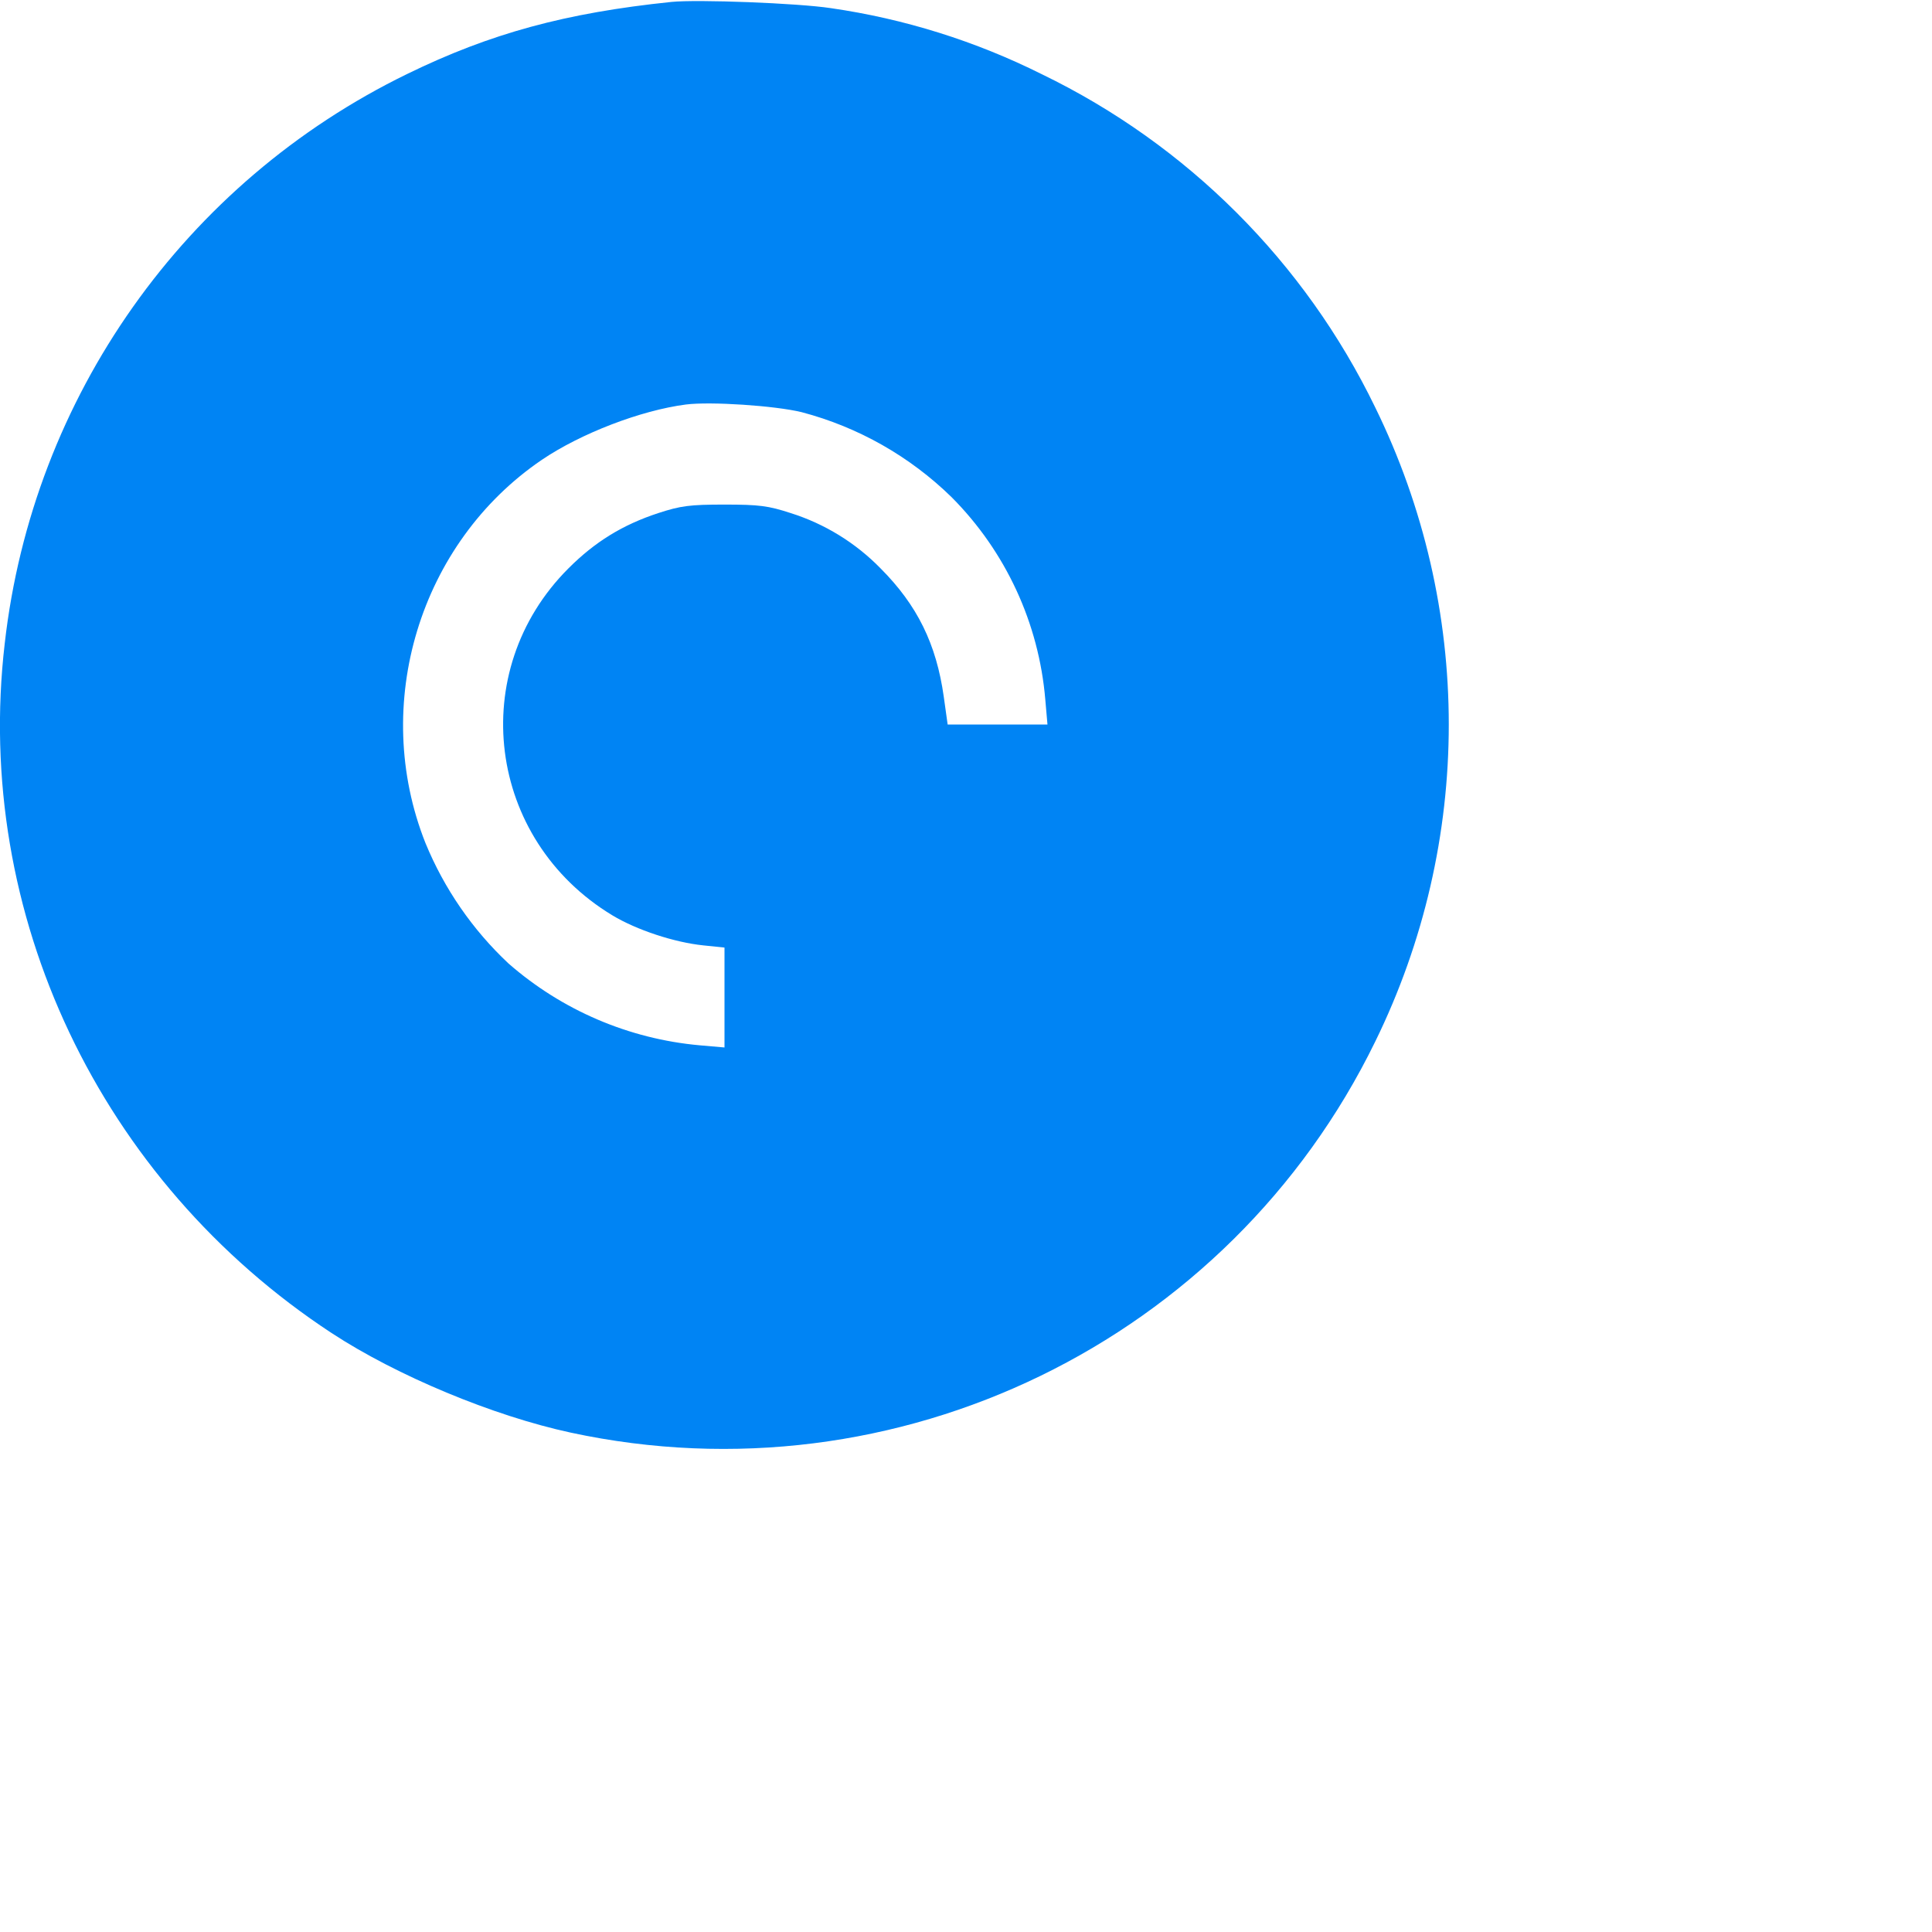
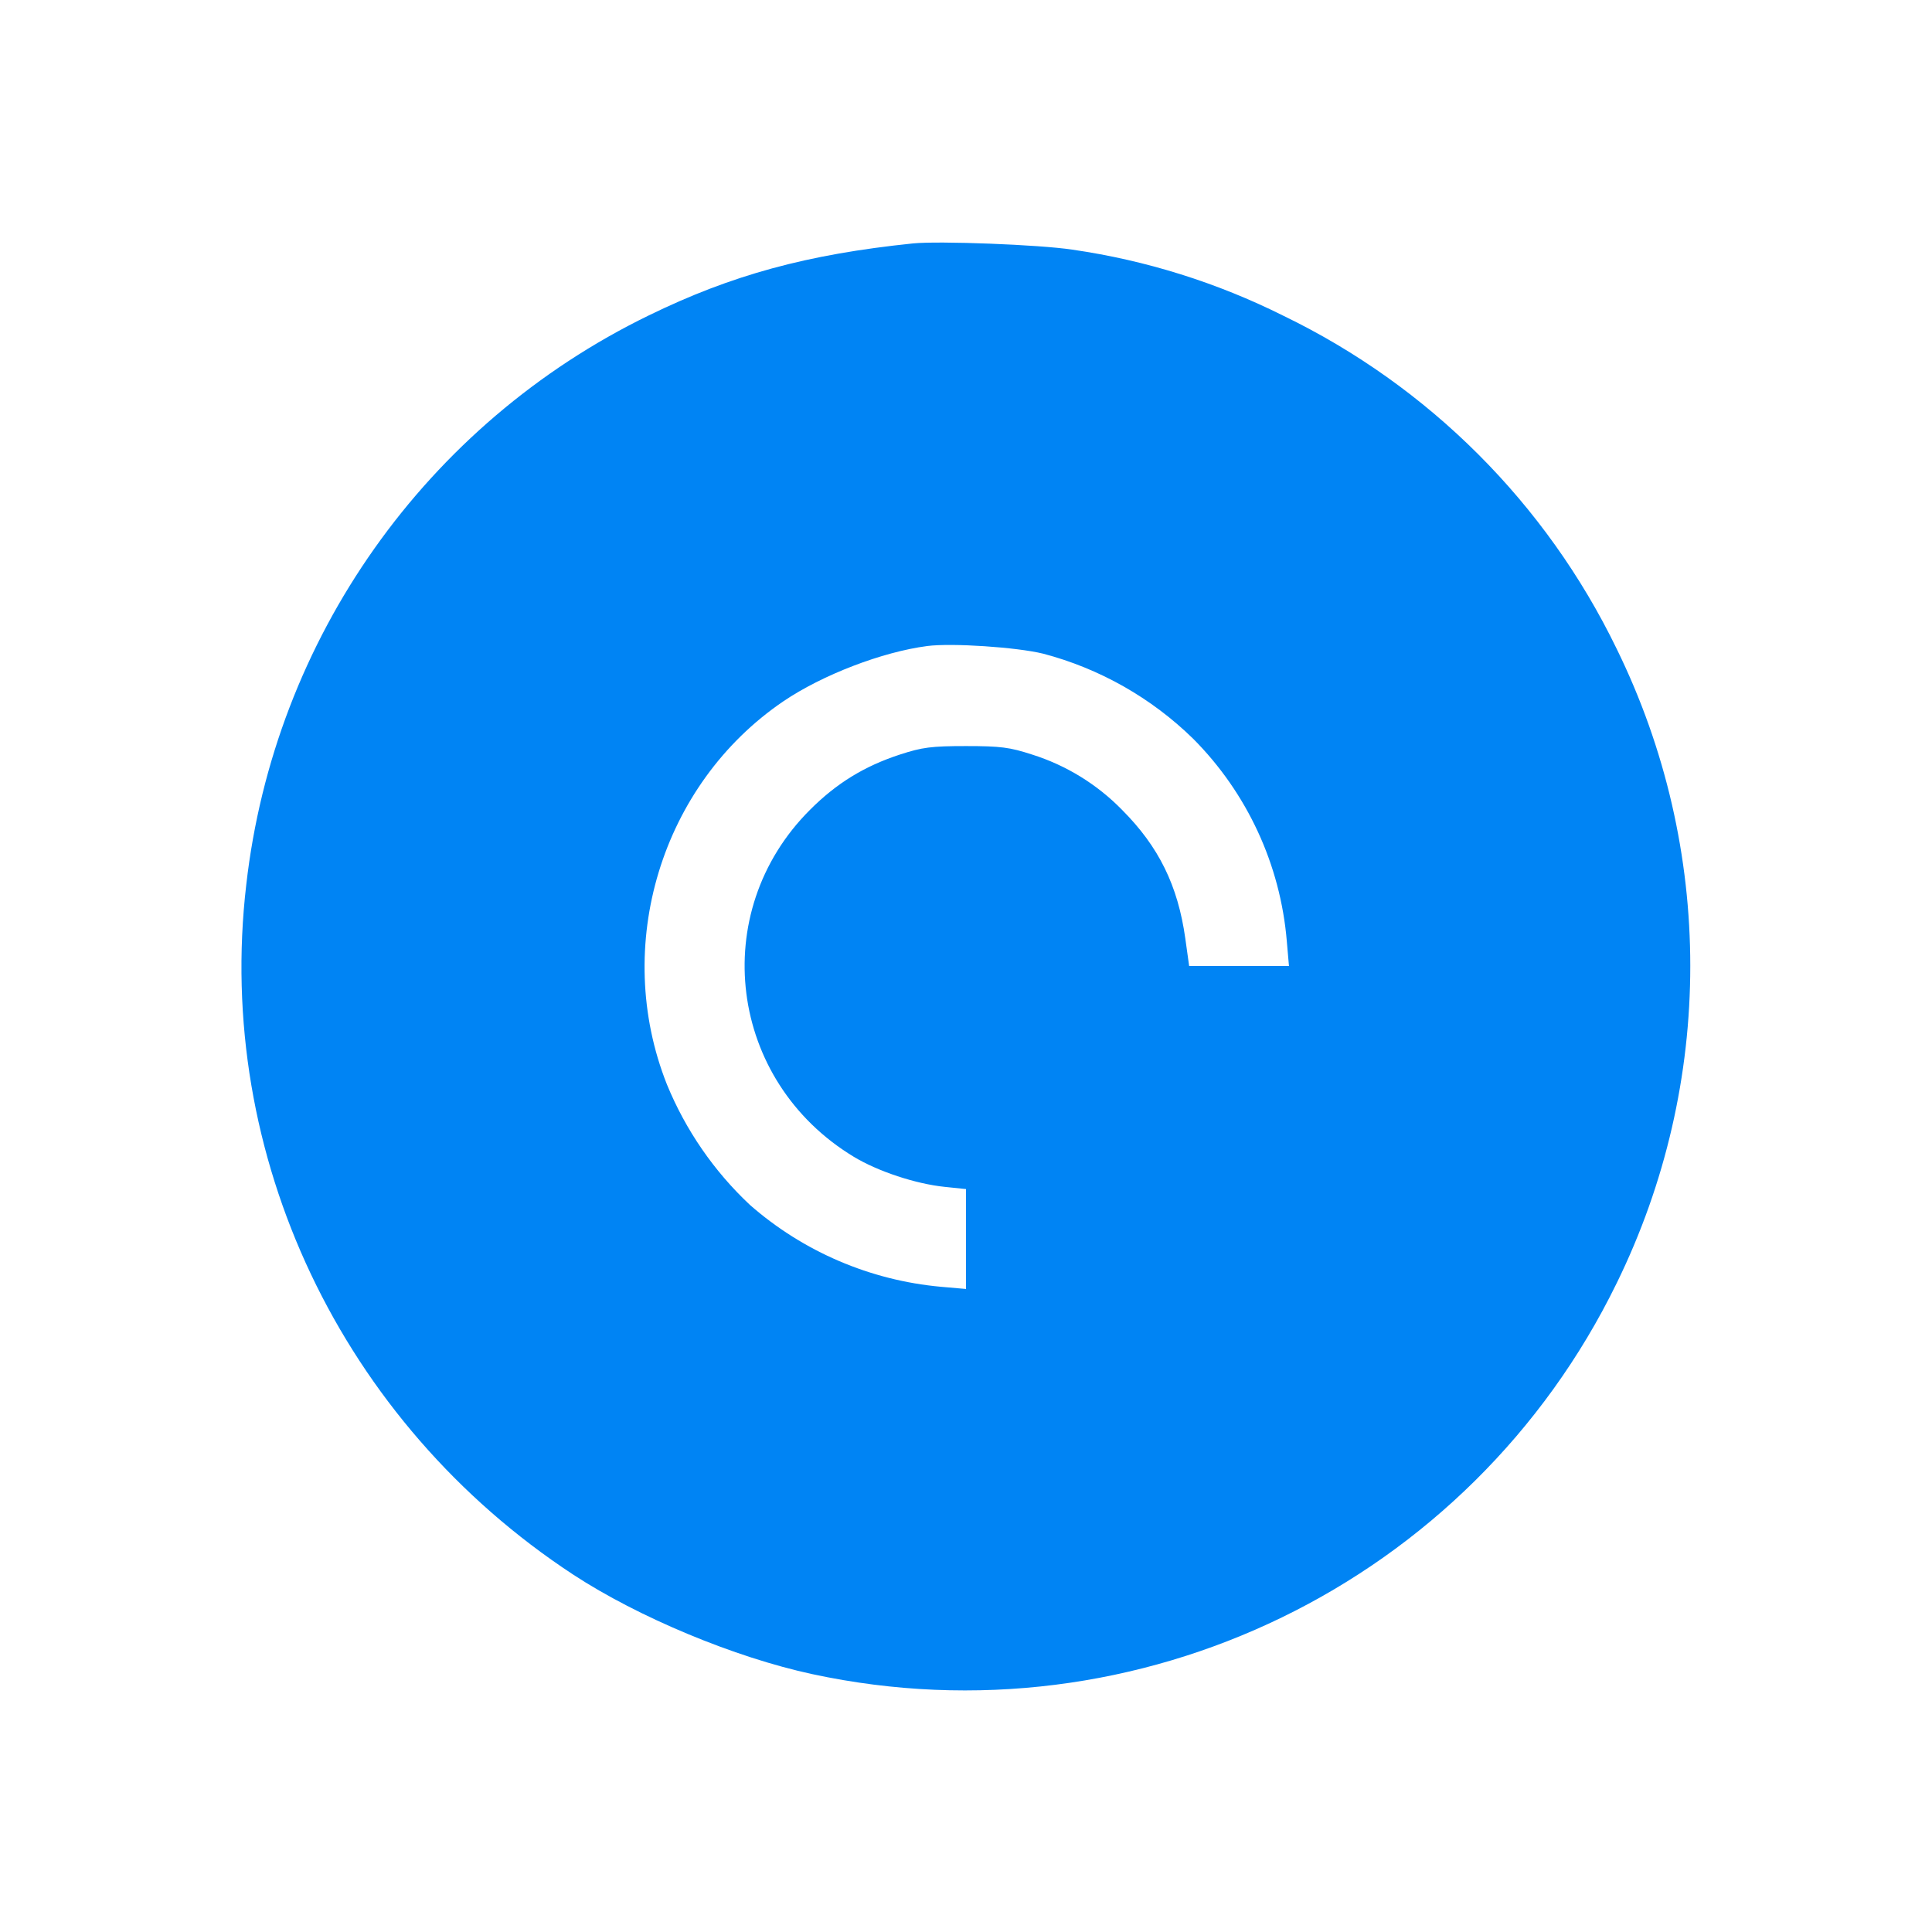
<svg xmlns="http://www.w3.org/2000/svg" width="24" height="24" fill="none">
-   <path d="M8.34.024C7.026.16 6.091.415 5.06.918A8.993 8.993 0 0 0 .059 7.992c-.393 3.36 1.18 6.677 4.061 8.568.809.53 2.006 1.029 2.972 1.237a9.01 9.01 0 0 0 9.991-4.857 8.947 8.947 0 0 0 0-7.88A8.921 8.921 0 0 0 12.944.923 8.623 8.623 0 0 0 10.32.101C9.911.039 8.662-.009 8.34.024M9.958 5.12a4.192 4.192 0 0 1 1.864 1.057 4.042 4.042 0 0 1 1.163 2.513l.027.31h-1.24l-.048-.344c-.092-.655-.329-1.138-.785-1.595a2.692 2.692 0 0 0-1.119-.688c-.276-.09-.389-.105-.82-.105-.431 0-.544.015-.82.105-.444.145-.79.358-1.119.688-1.276 1.275-1.011 3.368.545 4.309.301.182.771.337 1.132.374l.262.027v1.241l-.31-.027a4.173 4.173 0 0 1-2.374-1.017 4.278 4.278 0 0 1-1.031-1.496c-.683-1.72-.072-3.728 1.446-4.76.486-.329 1.228-.614 1.789-.687.304-.039 1.106.014 1.438.095" fill="#0084F4" fill-rule="evenodd" />
+   <path d="M11.34 3.024c-1.314.136-2.249.391-3.28.894a8.993 8.993 0 0 0-5.001 7.074c-.393 3.36 1.18 6.677 4.061 8.568.809.53 2.006 1.029 2.972 1.237a9.01 9.01 0 0 0 9.991-4.857 8.947 8.947 0 0 0 0-7.88 8.921 8.921 0 0 0-4.139-4.137 8.623 8.623 0 0 0-2.624-.822c-.409-.062-1.658-.11-1.98-.077m1.618 5.096a4.192 4.192 0 0 1 1.864 1.057 4.042 4.042 0 0 1 1.163 2.513l.027.31h-1.24l-.048-.344c-.092-.655-.329-1.138-.785-1.595a2.692 2.692 0 0 0-1.119-.688c-.276-.09-.389-.105-.82-.105-.431 0-.544.015-.82.105-.444.145-.79.358-1.119.688-1.276 1.275-1.011 3.368.545 4.309.301.182.771.337 1.132.374l.262.027v1.241l-.31-.027a4.173 4.173 0 0 1-2.374-1.017 4.278 4.278 0 0 1-1.031-1.496c-.683-1.72-.072-3.728 1.446-4.76.486-.329 1.228-.614 1.789-.687.304-.039 1.106.014 1.438.095" fill="#0084F4" fill-rule="evenodd" />
</svg>
